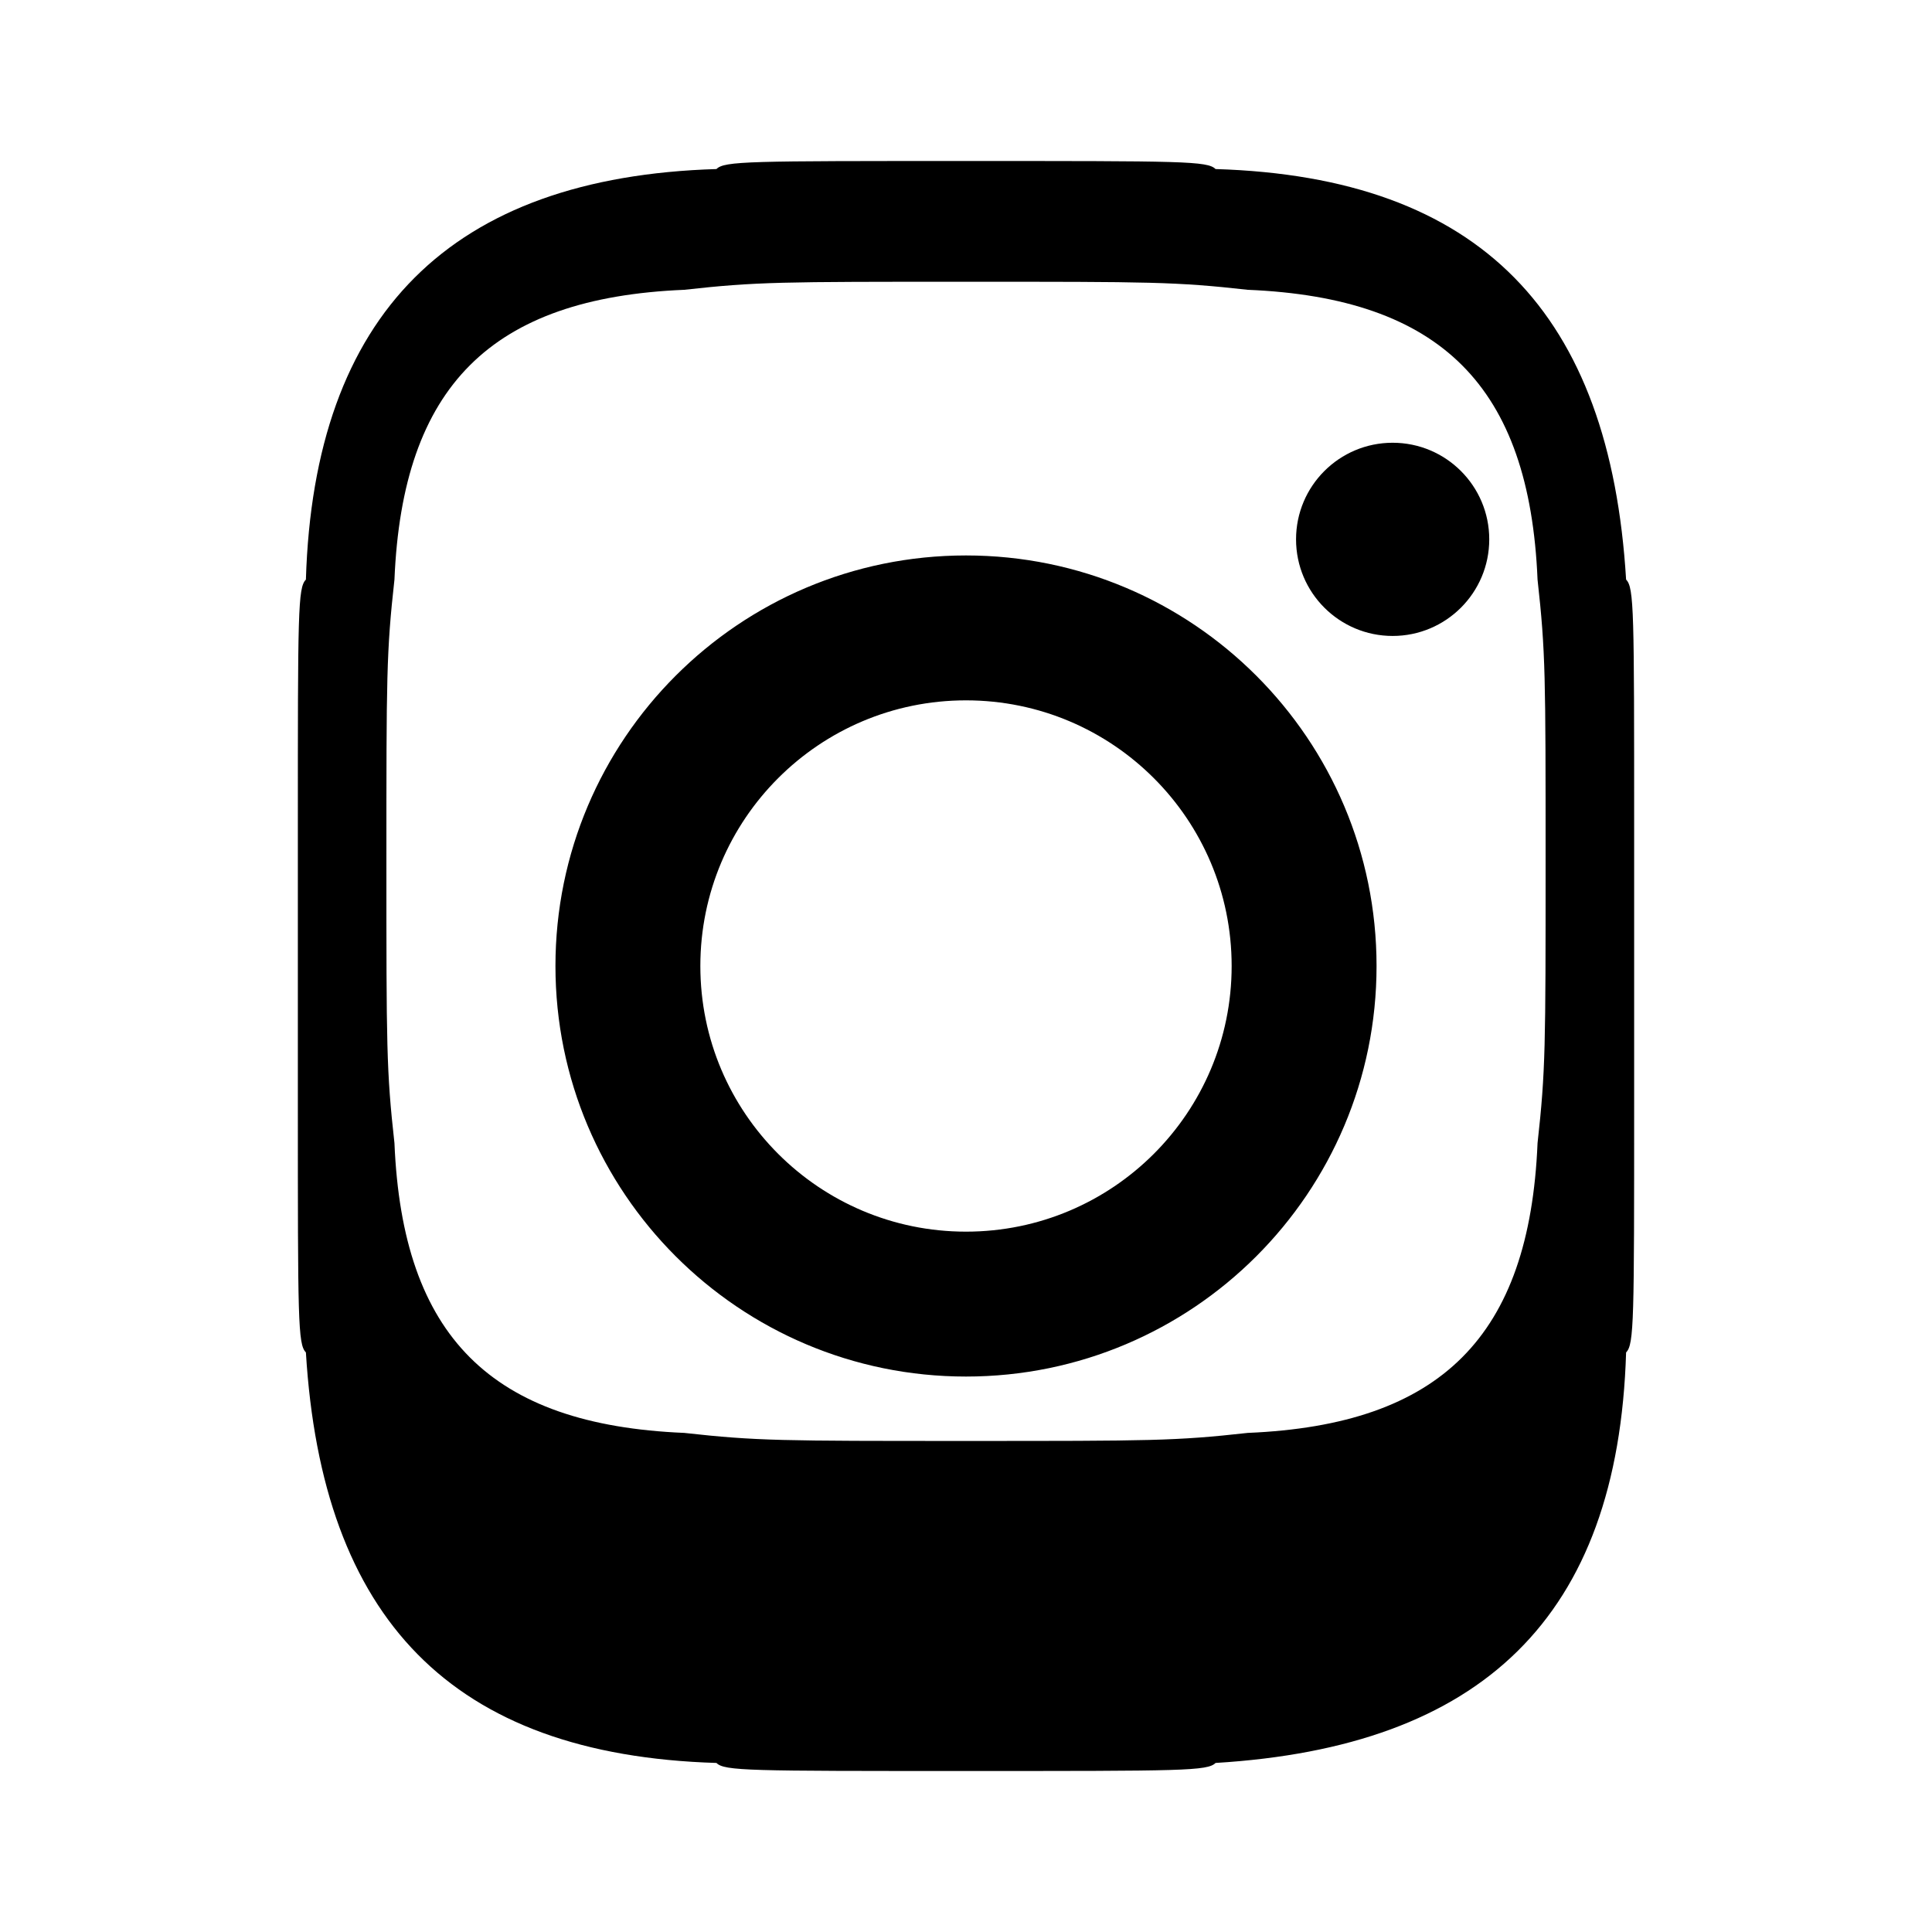
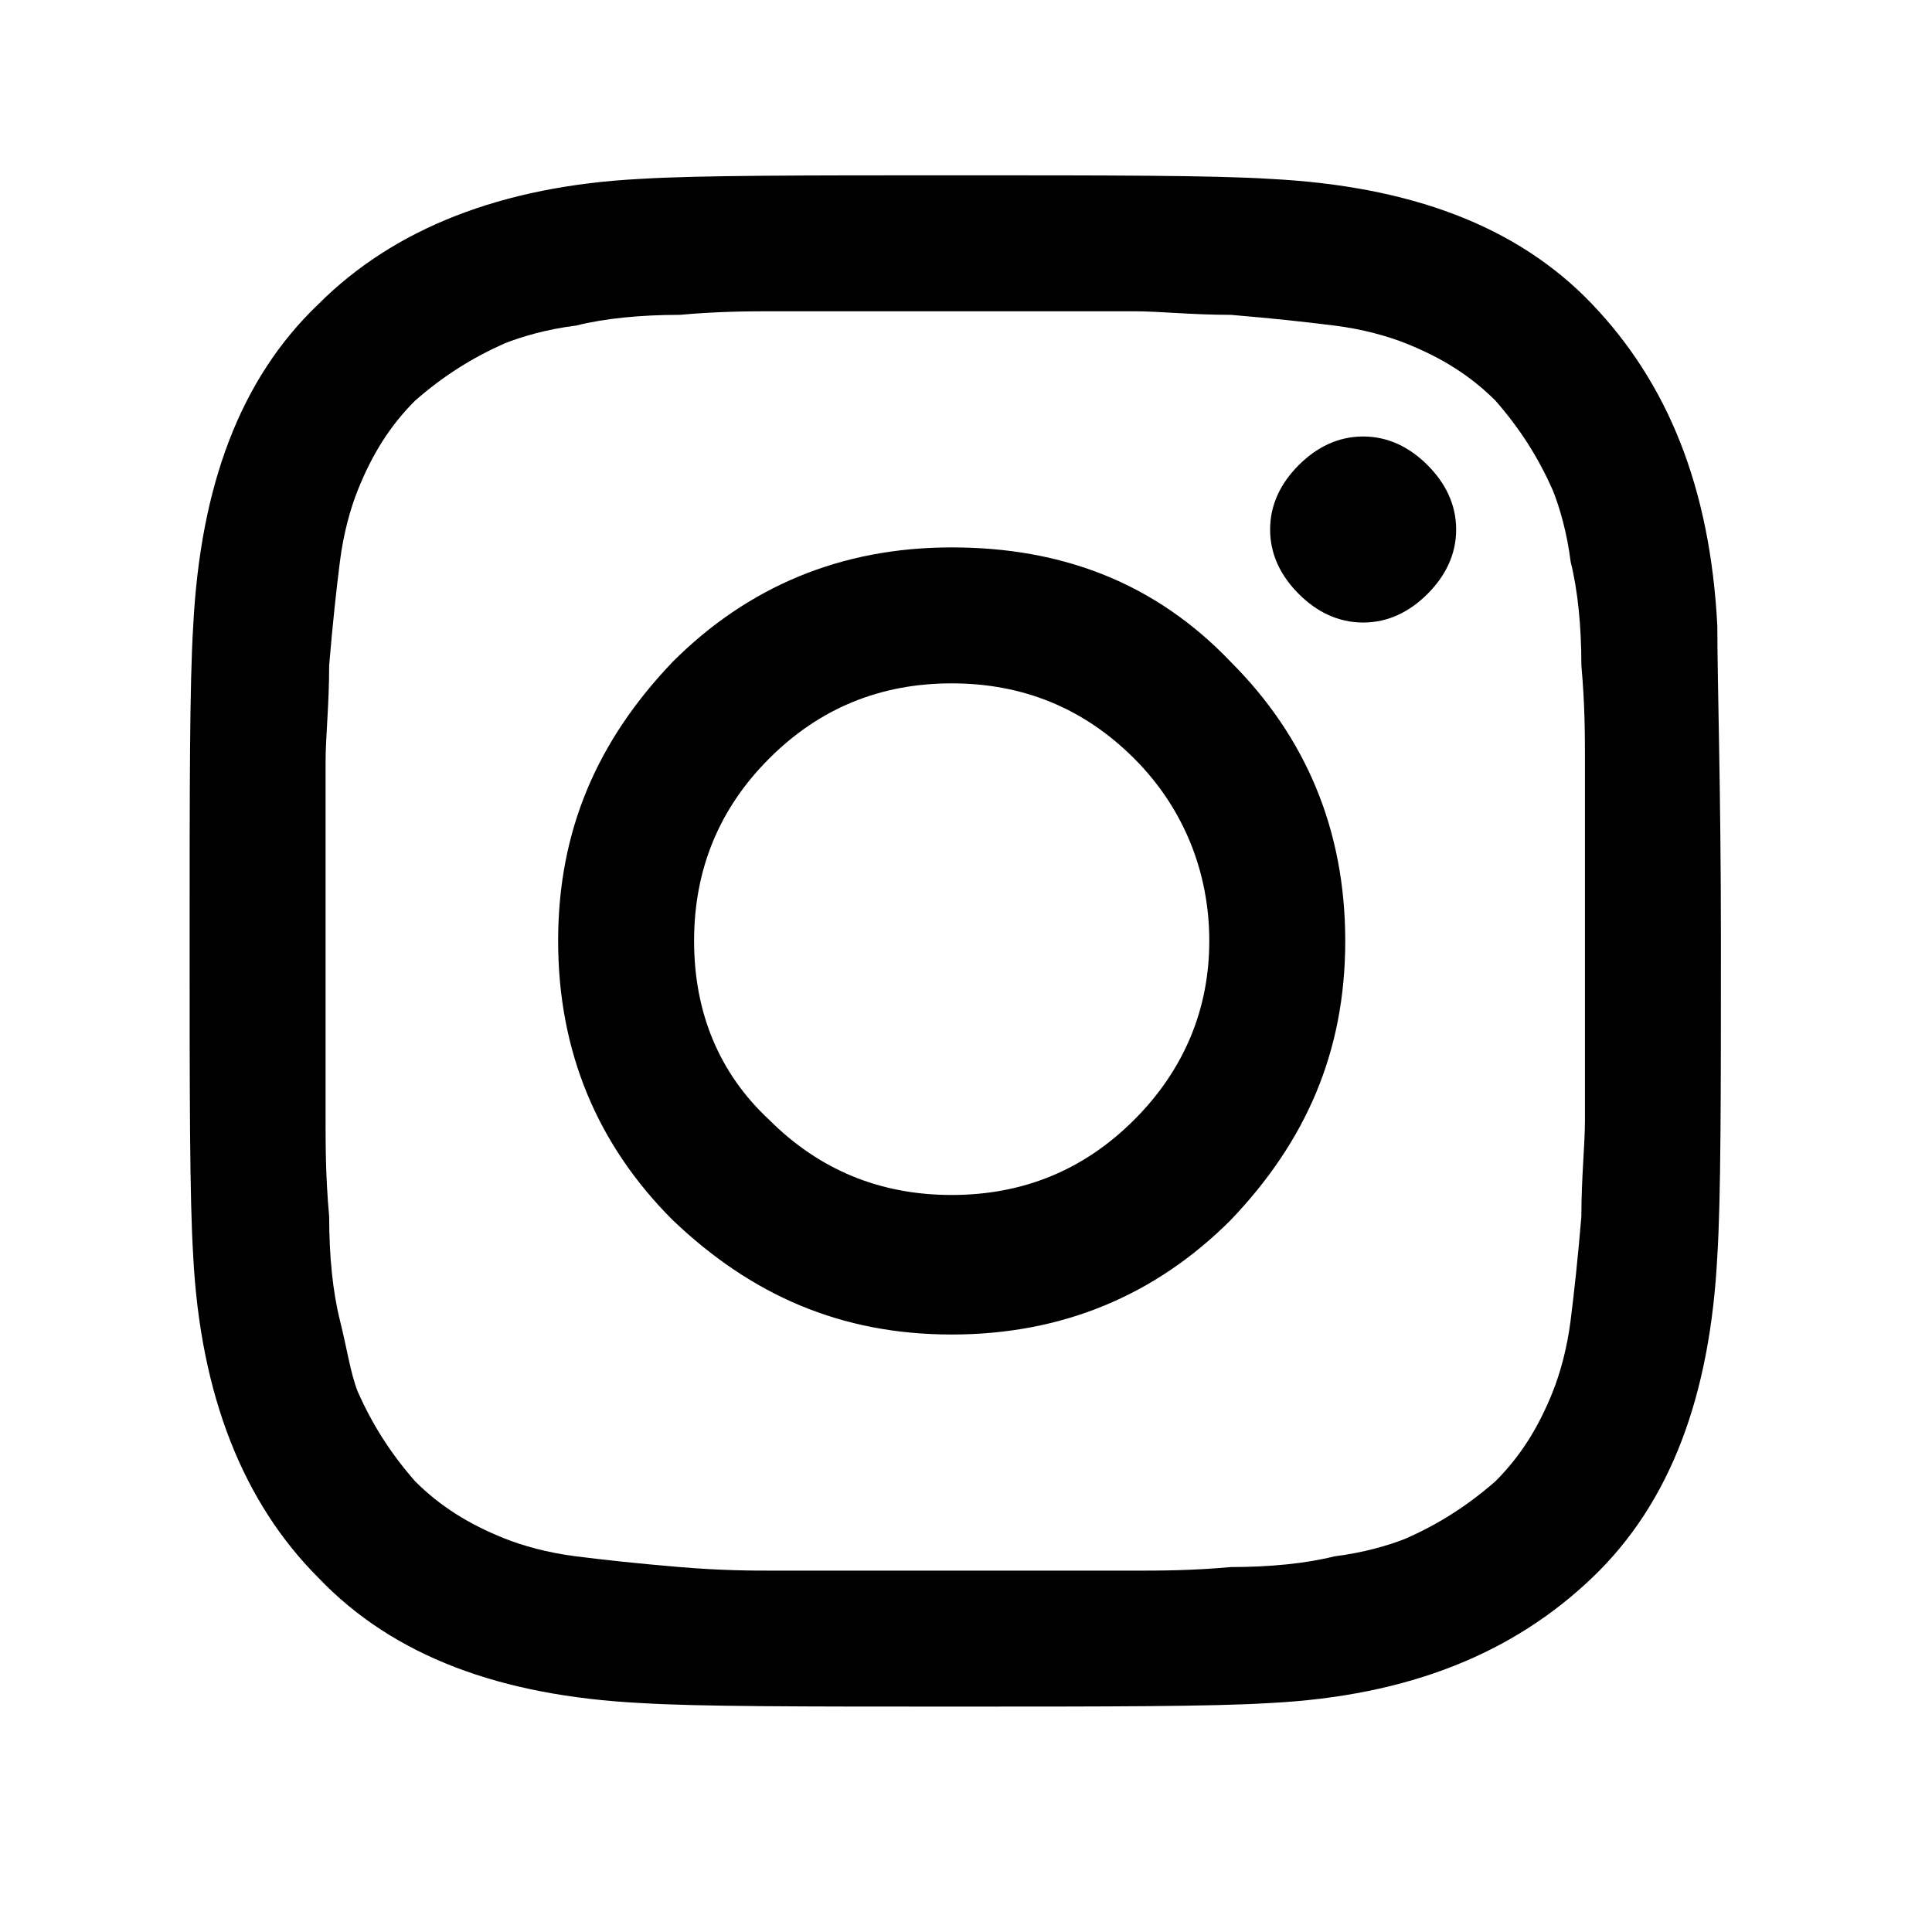
- <svg xmlns="http://www.w3.org/2000/svg" viewBox="0 0 24 24">
-   <path fill="currentColor" stroke="none" d="M12 3.5c2.3 0 2.6 0 3.5.1 2.4.1 3.5 1.2 3.6 3.6.1.9.1 1.2.1 3.5s0 2.6-.1 3.5c-.1 2.4-1.2 3.5-3.6 3.6-.9.1-1.2.1-3.5.1s-2.6 0-3.5-.1c-2.4-.1-3.5-1.2-3.6-3.6-.1-.9-.1-1.2-.1-3.5s0-2.6.1-3.5c.1-2.4 1.2-3.5 3.6-3.6.9-.1 1.2-.1 3.5-.1zM12 2C9.3 2 9 2 8.9 2.1 5.6 2.2 3.9 3.9 3.8 7.2 3.7 7.3 3.7 7.6 3.7 10.3v3.4c0 2.7 0 3 .1 3.1.2 3.3 1.8 5 5.1 5.1.1.1.4.1 3.1.1s3 0 3.1-.1c3.3-.2 5-1.8 5.1-5.1.1-.1.1-.4.1-3.1v-3.4c0-2.7 0-3-.1-3.1-.2-3.3-1.8-5-5.1-5.1C15 2 14.7 2 12 2zm0 4.9a5.1 5.1 0 1 0 0 10.2 5.1 5.1 0 0 0 0-10.2zm0 8.4a3.3 3.3 0 1 1 0-6.6 3.3 3.3 0 0 1 0 6.6zm5.3-9.8a1.2 1.2 0 1 0 0 2.4 1.2 1.2 0 0 0 0-2.4z" />
+ <svg xmlns="http://www.w3.org/2000/svg" viewBox="0 0 54 54">
+   <path fill="currentColor" stroke="none" d="M48.1,26.3c0,4.3,0,7.2-0.1,8.8c-0.2,3.9-1.3,6.9-3.5,9s-5.1,3.3-9,3.5c-1.6,0.1-4.6,0.1-8.8,0.1c-4.3,0-7.2,0-8.8-0.1 c-3.9-0.2-6.9-1.3-9-3.5c-2.1-2.1-3.3-5.1-3.5-9c-0.1-1.6-0.1-4.6-0.1-8.8s0-7.2,0.1-8.8c0.2-3.9,1.3-6.9,3.5-9 c2.1-2.1,5.1-3.3,9-3.5c1.6-0.1,4.6-0.1,8.8-0.1c4.3,0,7.2,0,8.8,0.1c3.9,0.2,6.9,1.3,9,3.5s3.3,5.1,3.5,9 C48,19.1,48.1,22,48.1,26.3z M28.8,8.7c-1.3,0-2,0-2.1,0c-0.1,0-0.8,0-2.1,0c-1.3,0-2.3,0-2.9,0c-0.7,0-1.6,0-2.7,0.1 c-1.1,0-2.1,0.1-2.9,0.3c-0.8,0.1-1.5,0.3-2,0.5c-0.9,0.4-1.7,0.9-2.5,1.6c-0.7,0.7-1.2,1.5-1.6,2.5c-0.2,0.5-0.4,1.2-0.5,2 s-0.2,1.7-0.3,2.9c0,1.1-0.1,2-0.1,2.7c0,0.7,0,1.7,0,2.9c0,1.3,0,2,0,2.1s0,0.8,0,2.1c0,1.3,0,2.3,0,2.9c0,0.7,0,1.6,0.1,2.7 c0,1.1,0.1,2.1,0.3,2.9s0.3,1.5,0.5,2c0.4,0.9,0.9,1.7,1.6,2.5c0.7,0.7,1.5,1.2,2.5,1.6c0.5,0.2,1.2,0.4,2,0.5 c0.8,0.1,1.7,0.2,2.9,0.3s2,0.1,2.7,0.1c0.7,0,1.7,0,2.9,0c1.3,0,2,0,2.1,0c0.1,0,0.8,0,2.1,0c1.3,0,2.3,0,2.9,0 c0.7,0,1.6,0,2.7-0.1c1.1,0,2.1-0.1,2.9-0.3c0.8-0.1,1.5-0.3,2-0.5c0.9-0.4,1.7-0.9,2.5-1.6c0.7-0.7,1.2-1.5,1.6-2.5 c0.2-0.5,0.4-1.2,0.5-2c0.1-0.8,0.2-1.7,0.3-2.9c0-1.1,0.1-2,0.1-2.7c0-0.7,0-1.7,0-2.9c0-1.3,0-2,0-2.1s0-0.8,0-2.1 c0-1.3,0-2.3,0-2.9c0-0.7,0-1.6-0.1-2.7c0-1.1-0.1-2.1-0.3-2.9c-0.1-0.8-0.3-1.5-0.5-2c-0.4-0.9-0.9-1.7-1.6-2.5 c-0.7-0.7-1.5-1.2-2.5-1.6c-0.5-0.2-1.2-0.4-2-0.5c-0.8-0.1-1.7-0.2-2.9-0.3c-1.1,0-2-0.1-2.7-0.1C31.1,8.7,30.1,8.7,28.8,8.7z M34.4,18.5c2.1,2.1,3.2,4.7,3.2,7.8s-1.1,5.6-3.2,7.8c-2.1,2.1-4.7,3.2-7.8,3.2c-3.1,0-5.6-1.1-7.8-3.2c-2.1-2.1-3.2-4.7-3.2-7.8 s1.1-5.6,3.2-7.8c2.1-2.1,4.7-3.2,7.8-3.2C29.7,15.3,32.3,16.3,34.4,18.5z M31.7,31.3c1.4-1.4,2.1-3.1,2.1-5s-0.7-3.7-2.1-5.1 c-1.4-1.4-3.1-2.1-5.1-2.1c-2,0-3.7,0.7-5.1,2.1s-2.1,3.1-2.1,5.1s0.7,3.7,2.1,5c1.4,1.4,3.1,2.1,5.1,2.1 C28.6,33.4,30.3,32.7,31.7,31.3z M39.9,13c0.5,0.5,0.8,1.1,0.8,1.8c0,0.7-0.3,1.3-0.8,1.8c-0.5,0.5-1.1,0.8-1.8,0.8 s-1.3-0.3-1.8-0.8c-0.5-0.5-0.8-1.1-0.8-1.8c0-0.7,0.3-1.3,0.8-1.8c0.5-0.5,1.1-0.8,1.8-0.8S39.4,12.5,39.9,13z" />
</svg>
